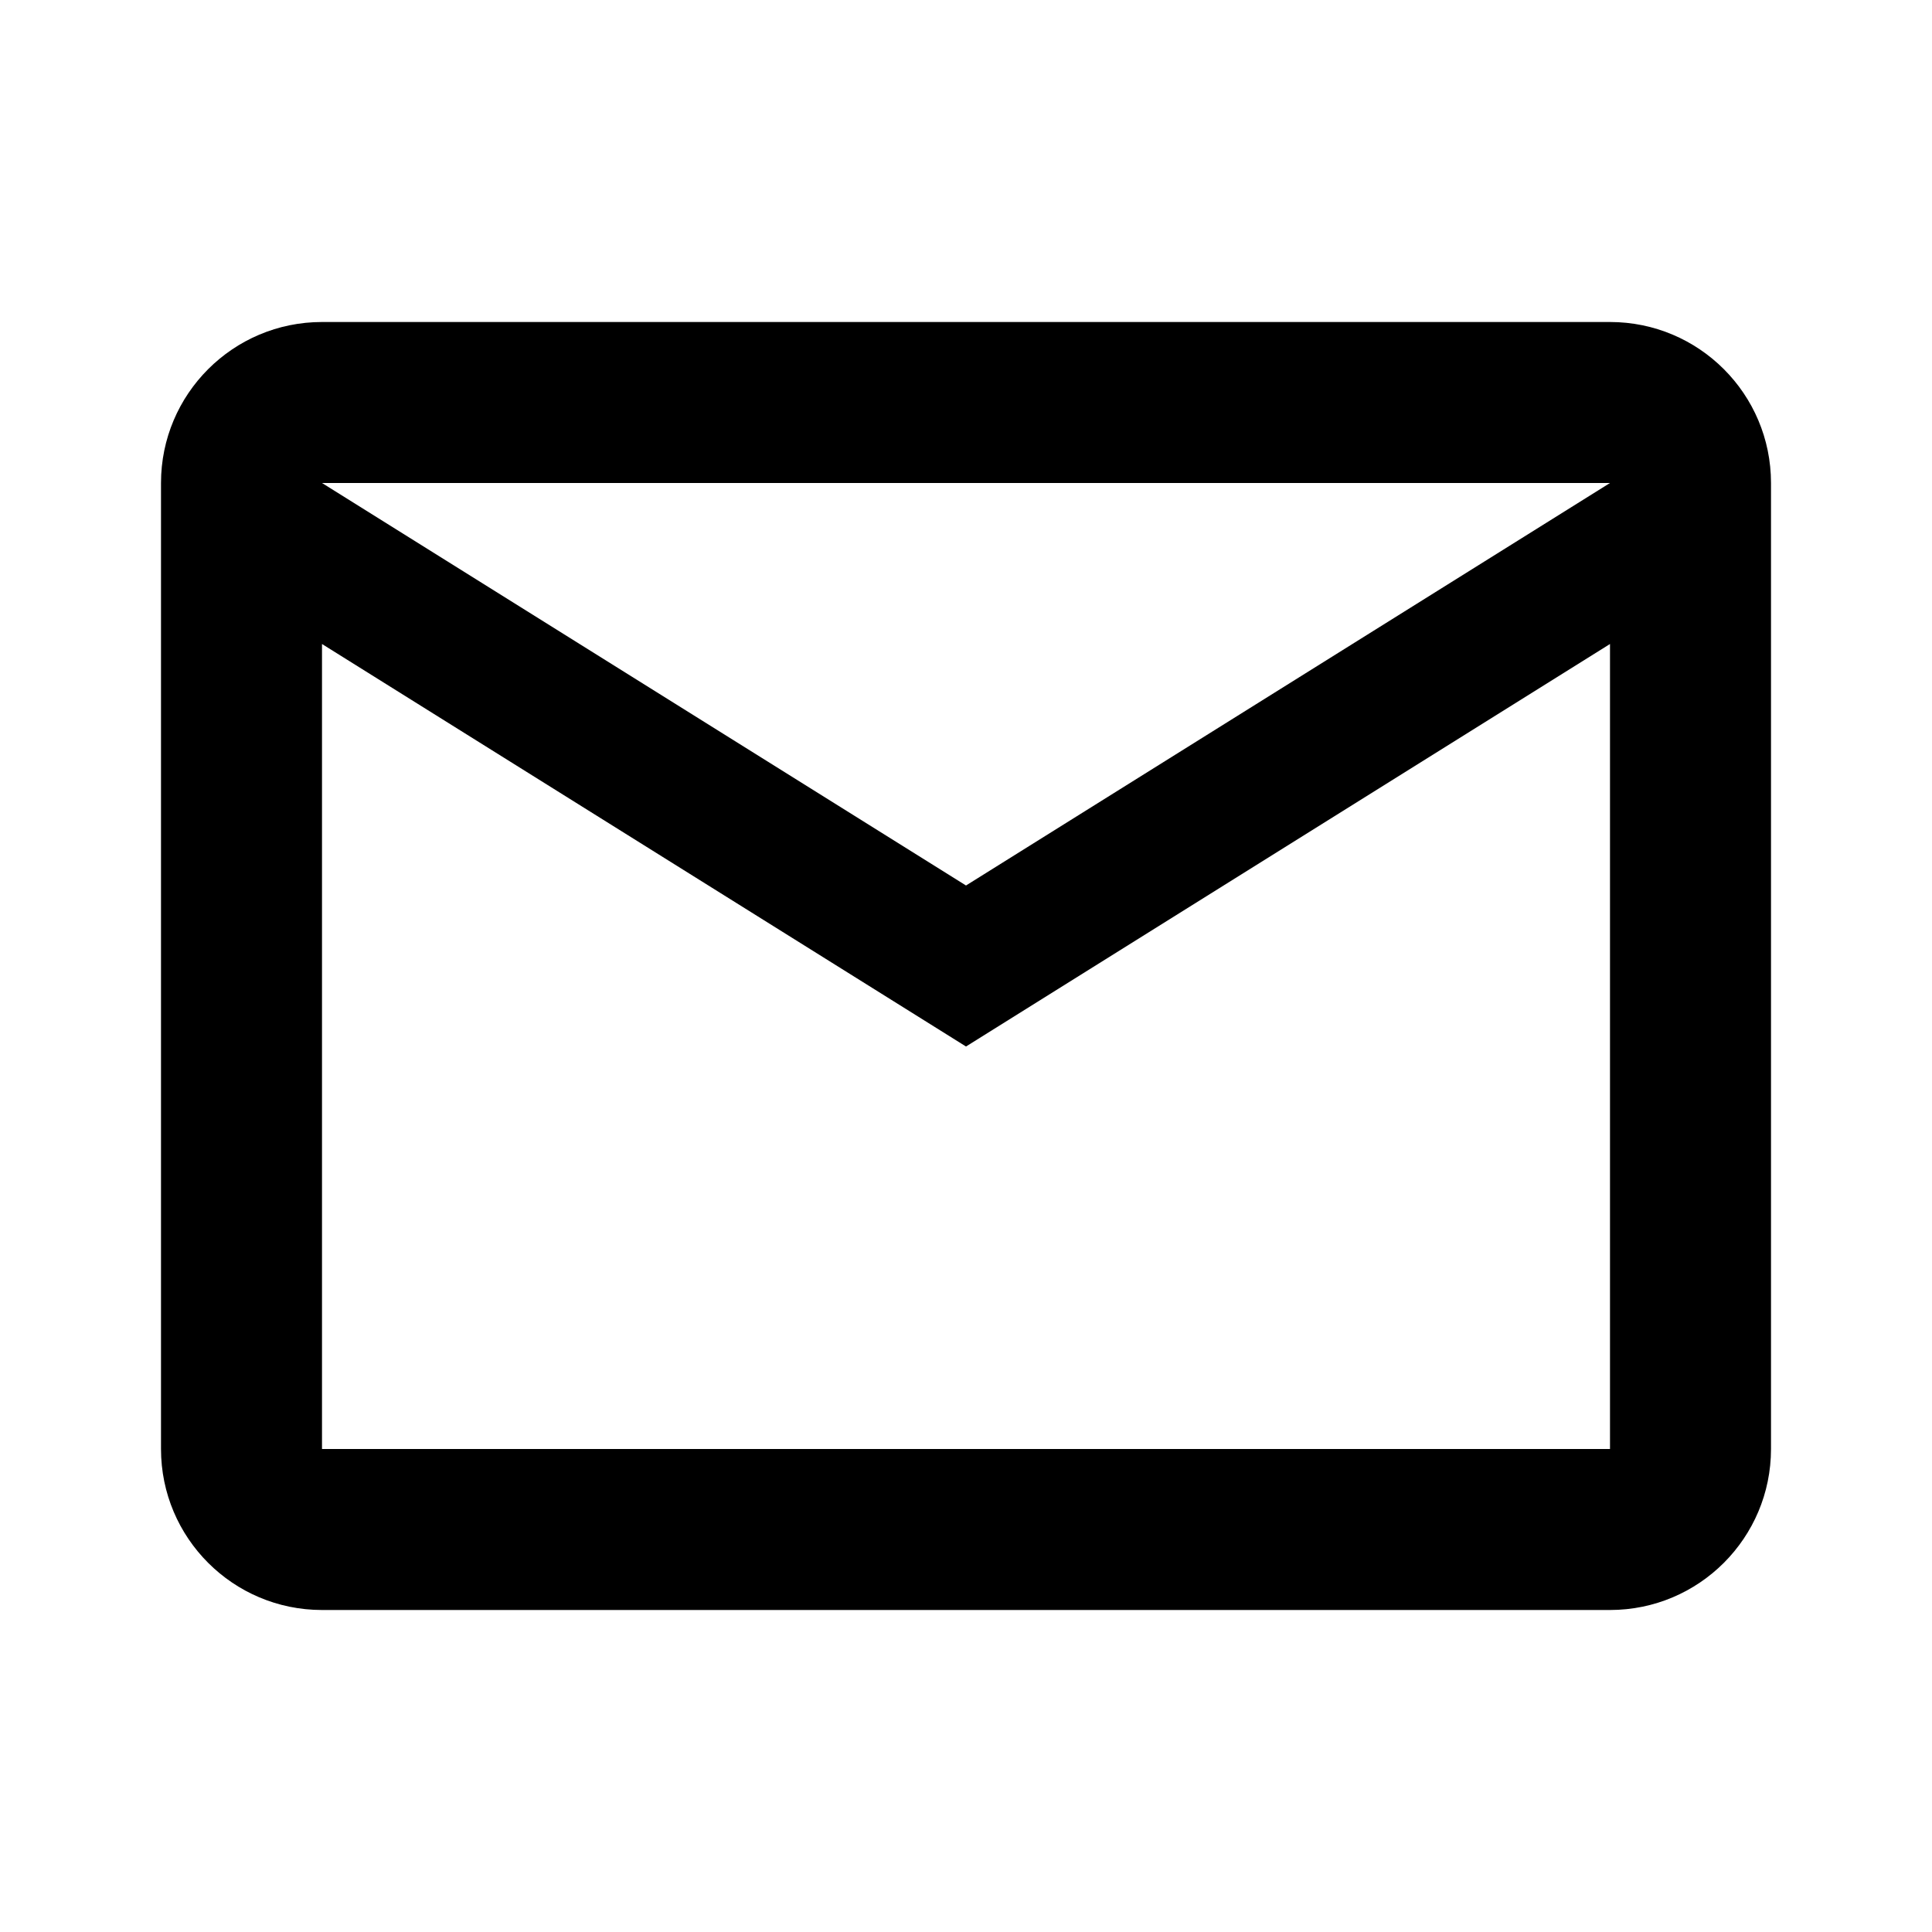
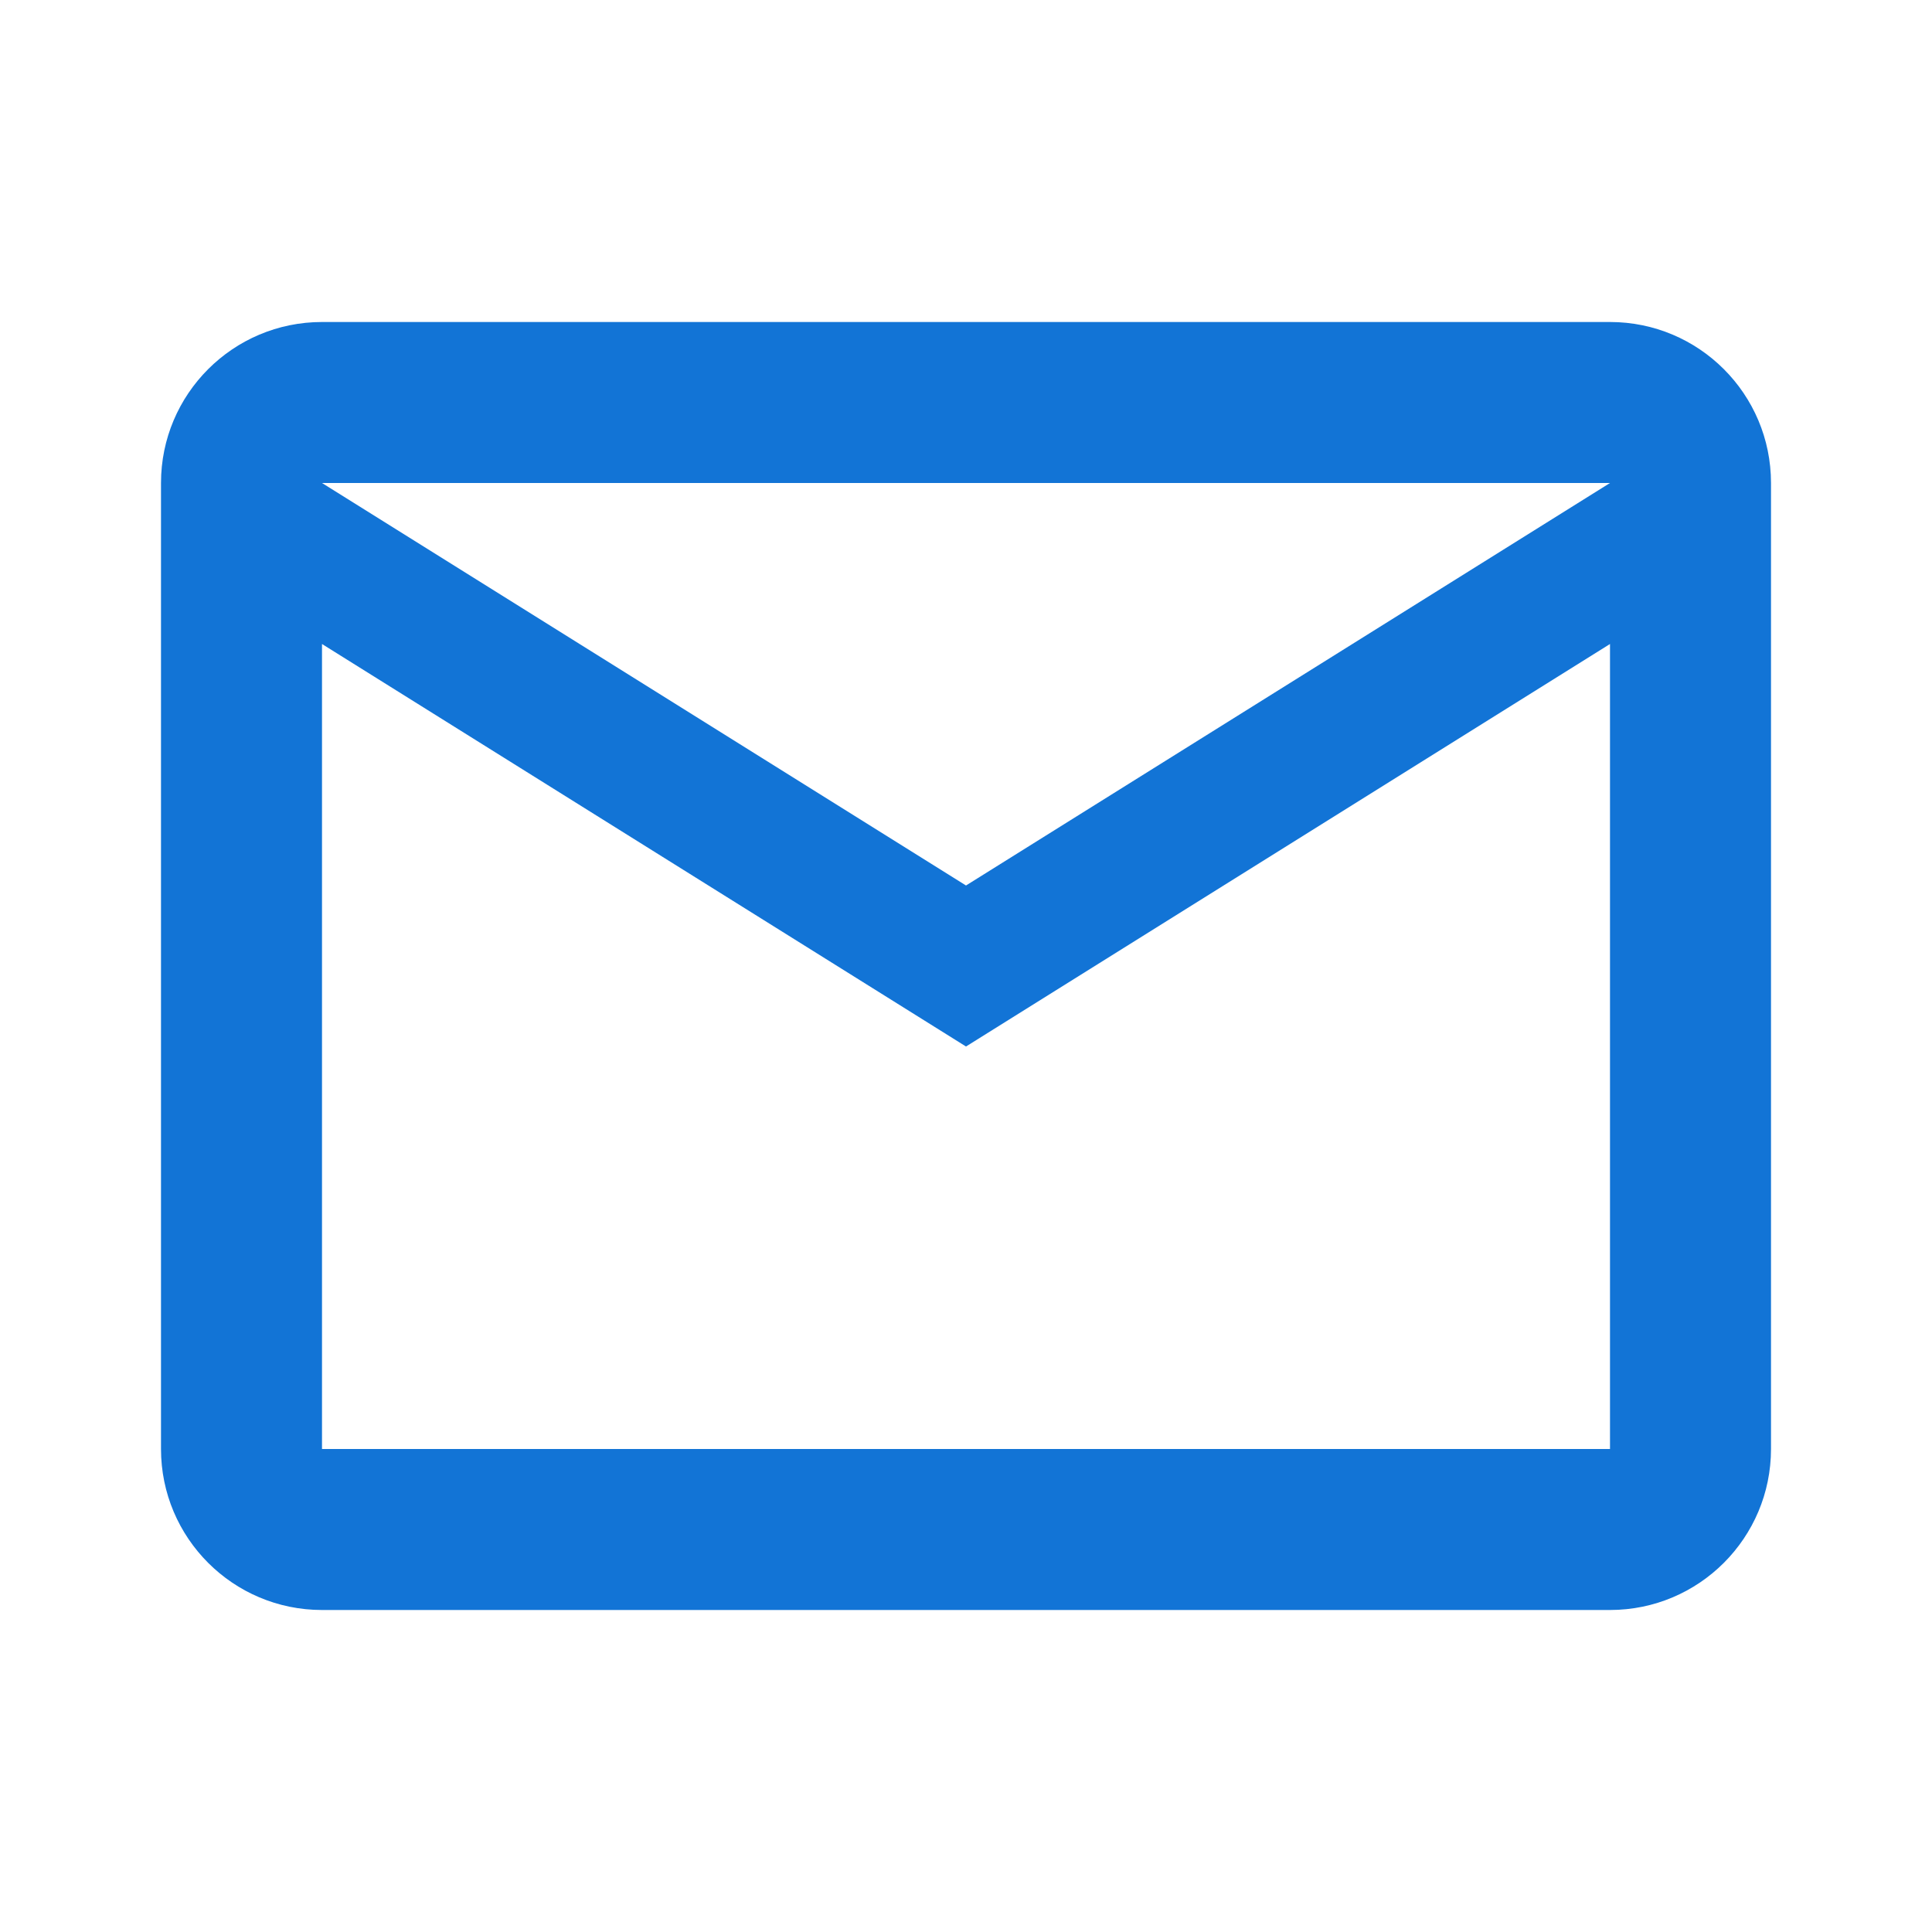
<svg xmlns="http://www.w3.org/2000/svg" width="24" height="24" viewBox="0 0 24 24">
-   <path d="M20 4h-16a2 2 0 0 0-2 2v12a2 2 0 0 0 2 2h16a2 2 0 0 0 2-2v-12a2 2 0 0 0-2-2m0 14h-16v-10l8 5 8-5v10m0-12l-8 5-8-5h16z" />
+   <path fill="#1274d6" d="M20 4h-16a2 2 0 0 0-2 2v12a2 2 0 0 0 2 2h16a2 2 0 0 0 2-2v-12a2 2 0 0 0-2-2m0 14h-16v-10l8 5 8-5v10m0-12l-8 5-8-5h16z" />
</svg>
